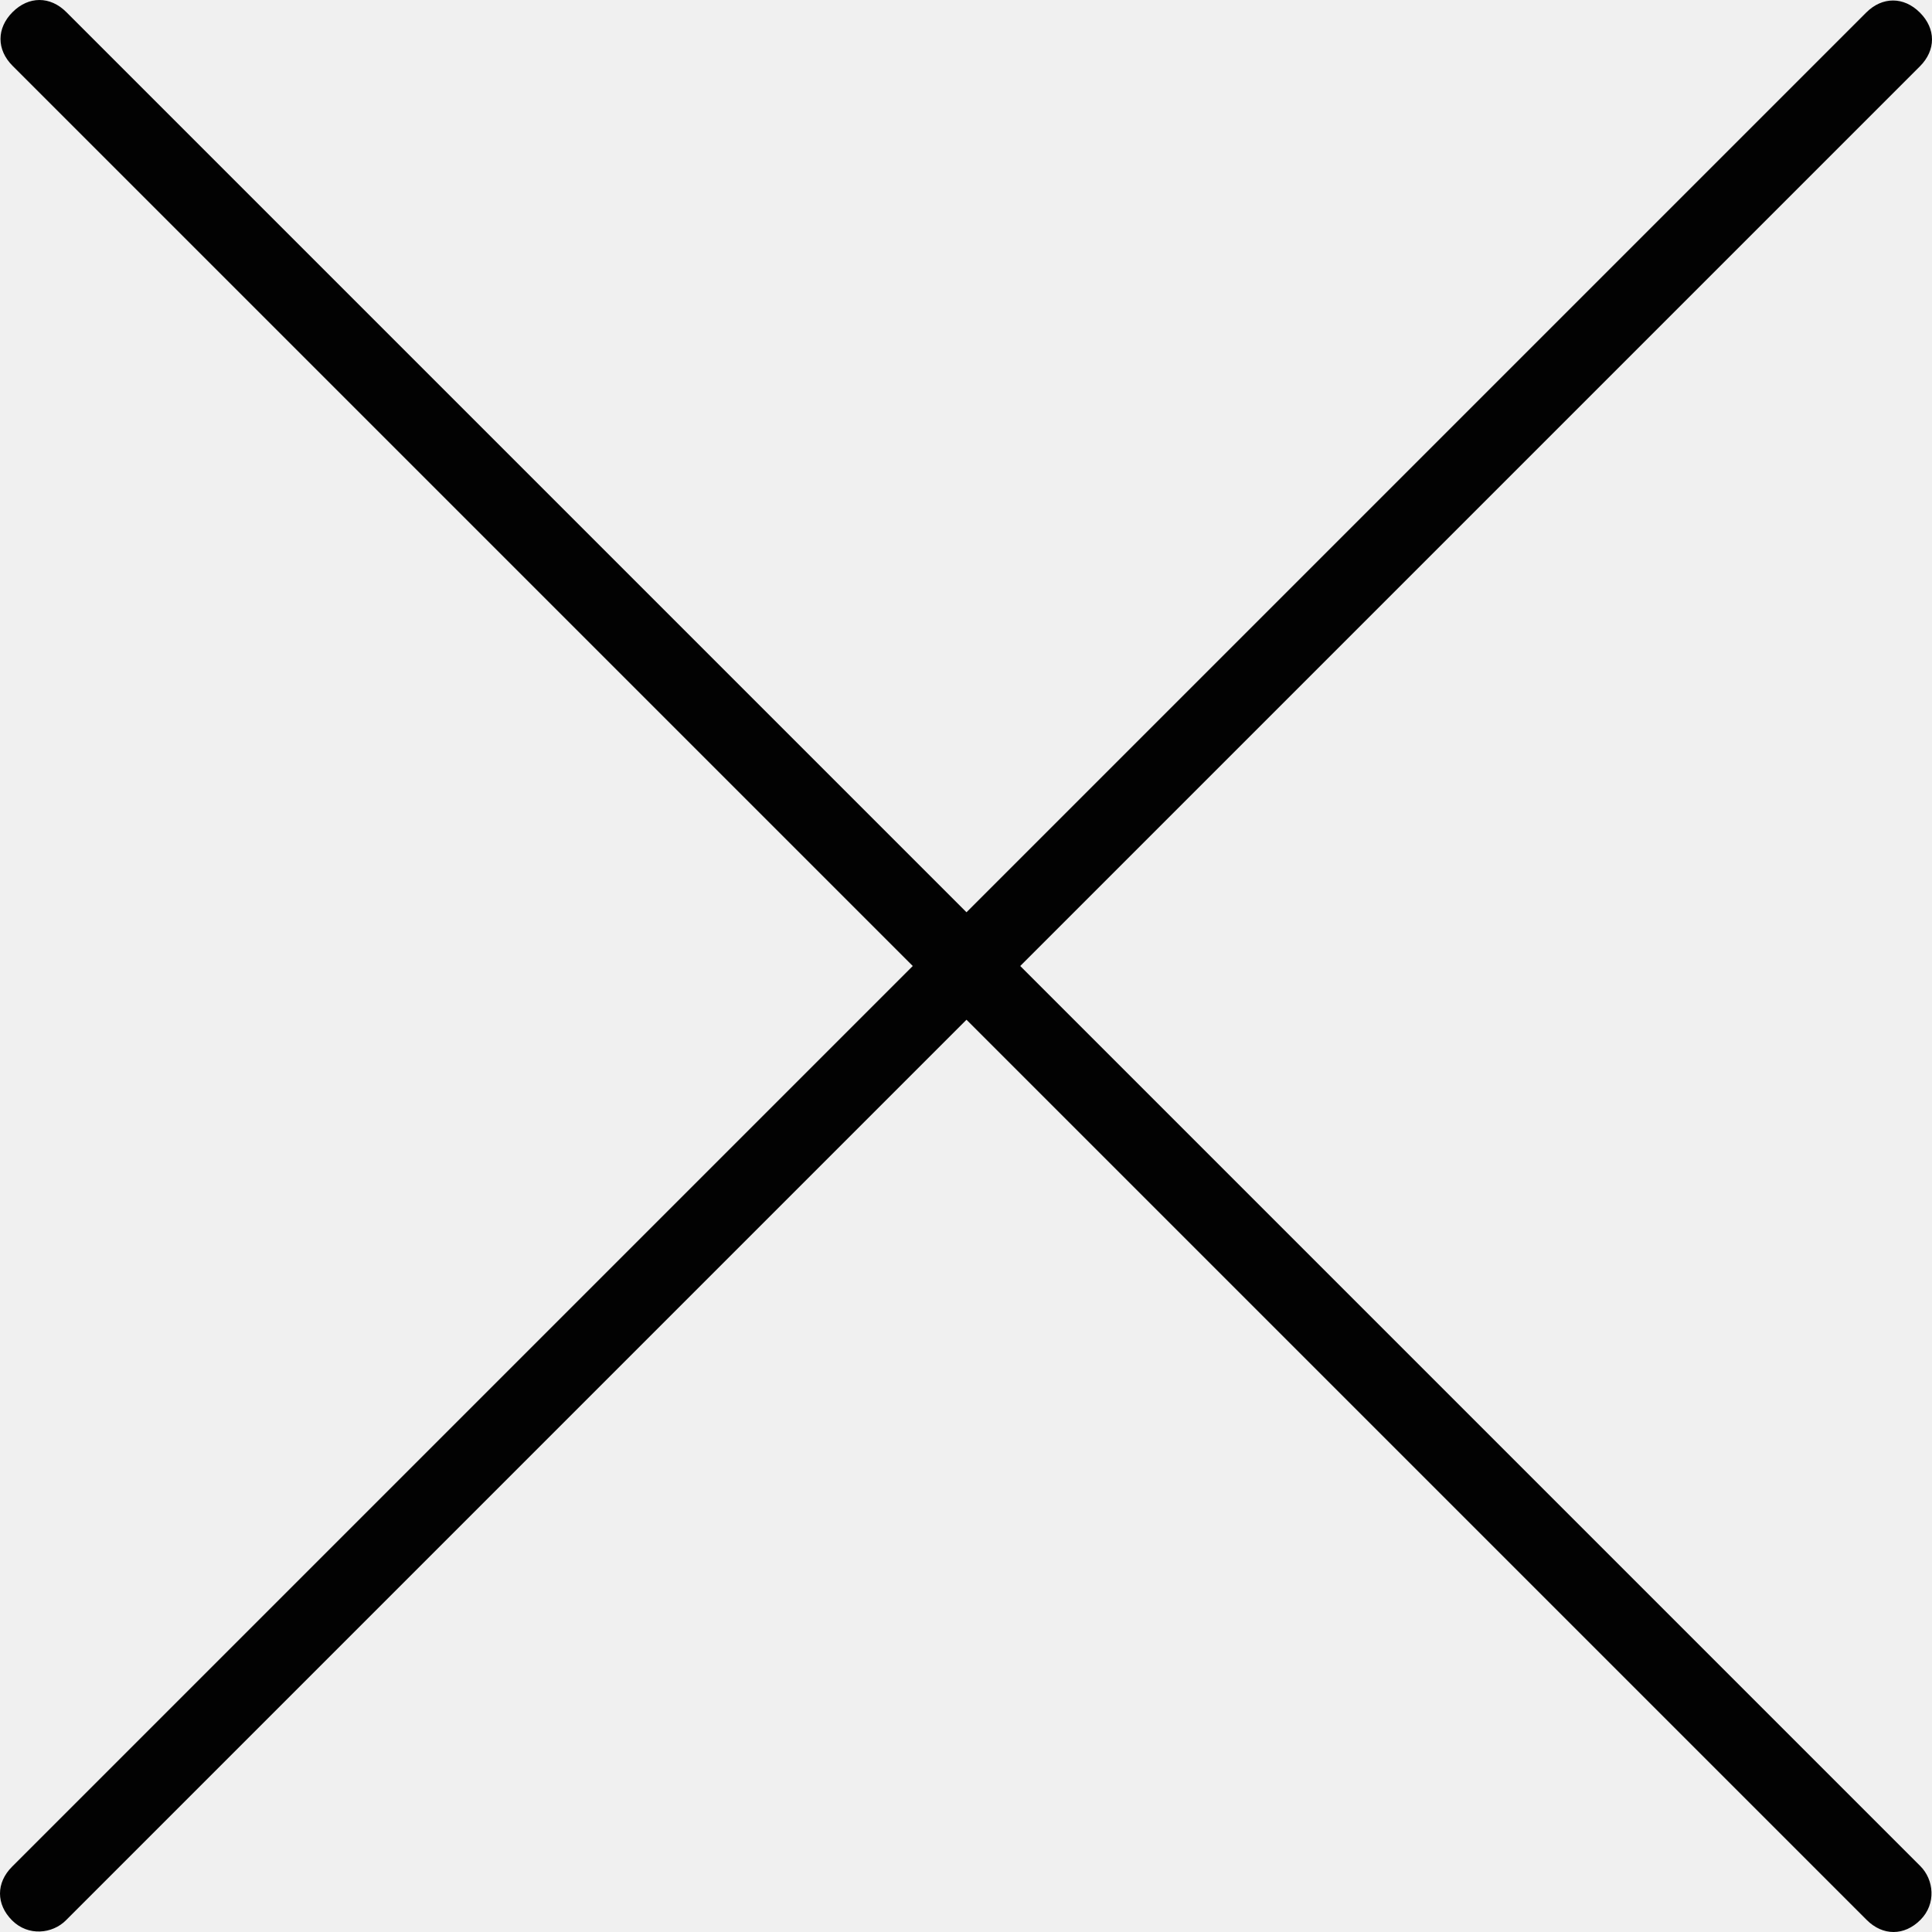
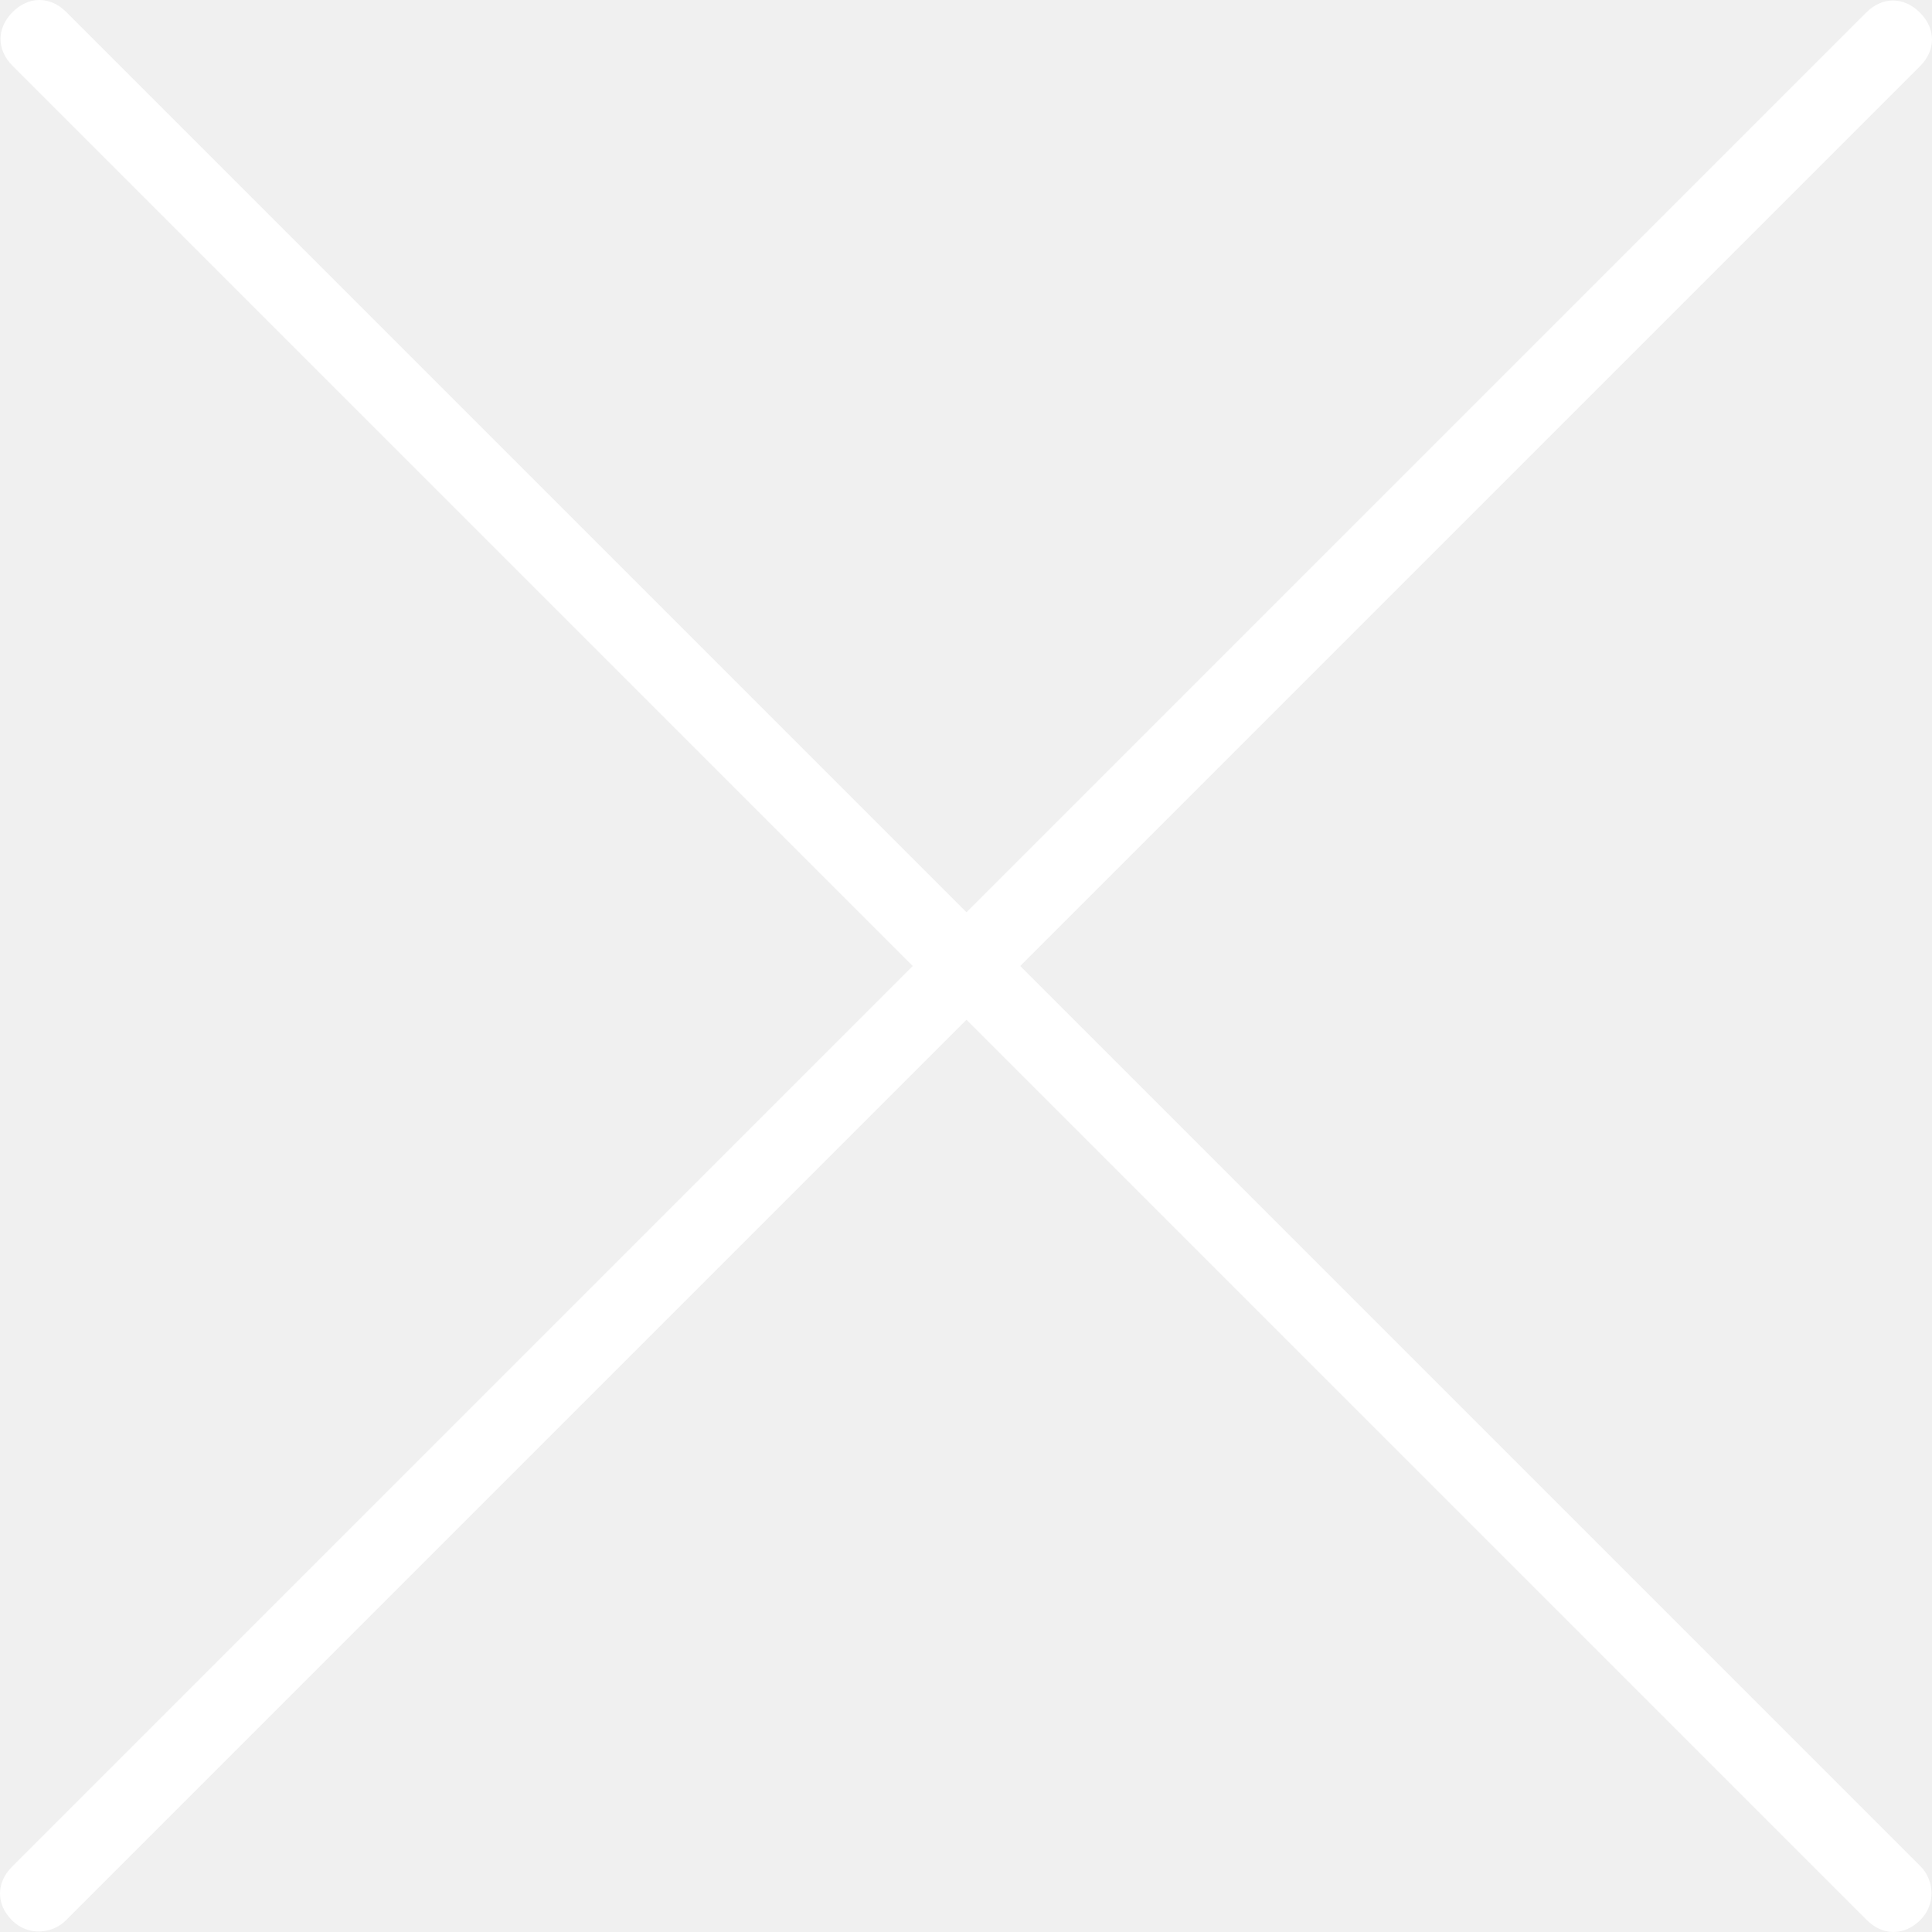
- <svg xmlns="http://www.w3.org/2000/svg" version="1.1" id="Layer_1" x="0px" y="0px" width="311.147px" height="311.148px" viewBox="0 0 311.147 311.148" enable-background="new 0 0 311.147 311.148" xml:space="preserve">
-   <path fill="#020202" d="M164.309,155.574L309.201,10.682c2.596-2.596,2.596-6.058-0.001-8.654c-2.597-2.597-6.059-2.597-8.654-0.001  L155.653,146.919L10.682,1.948C8.086-0.649,4.624-0.649,2.028,1.947c-2.597,2.597-2.597,6.06,0,8.656l144.971,144.971L1.947,300.625  c-2.596,2.597-2.596,6.059,0,8.655c2.597,2.596,6.491,2.163,8.655,0l145.051-145.051L300.624,309.2c2.598,2.598,6.06,2.597,8.656,0  c2.596-2.596,2.163-6.491-0.001-8.655L164.309,155.574z" />
+ <svg xmlns="http://www.w3.org/2000/svg" version="1.1" id="Layer_1" x="0px" y="0px" width="311.148px" height="311.148px" viewBox="0 0 311.148 311.148" enable-background="new 0 0 311.148 311.148" xml:space="preserve">
+   <path fill="#FFFFFF" d="M164.309,155.574L309.201,10.682c2.596-2.597,2.596-6.059,0-8.654c-2.598-2.597-6.06-2.597-8.654-0.001  L155.653,146.919L10.682,1.948C8.086-0.649,4.624-0.649,2.028,1.947c-2.597,2.597-2.597,6.06,0,8.656l144.971,144.971L1.947,300.625  c-2.596,2.598-2.596,6.06,0,8.655c2.597,2.596,6.491,2.163,8.655,0l145.051-145.051L300.625,309.2c2.598,2.598,6.059,2.597,8.656,0  c2.596-2.596,2.162-6.491-0.002-8.655L164.309,155.574z" />
</svg>
